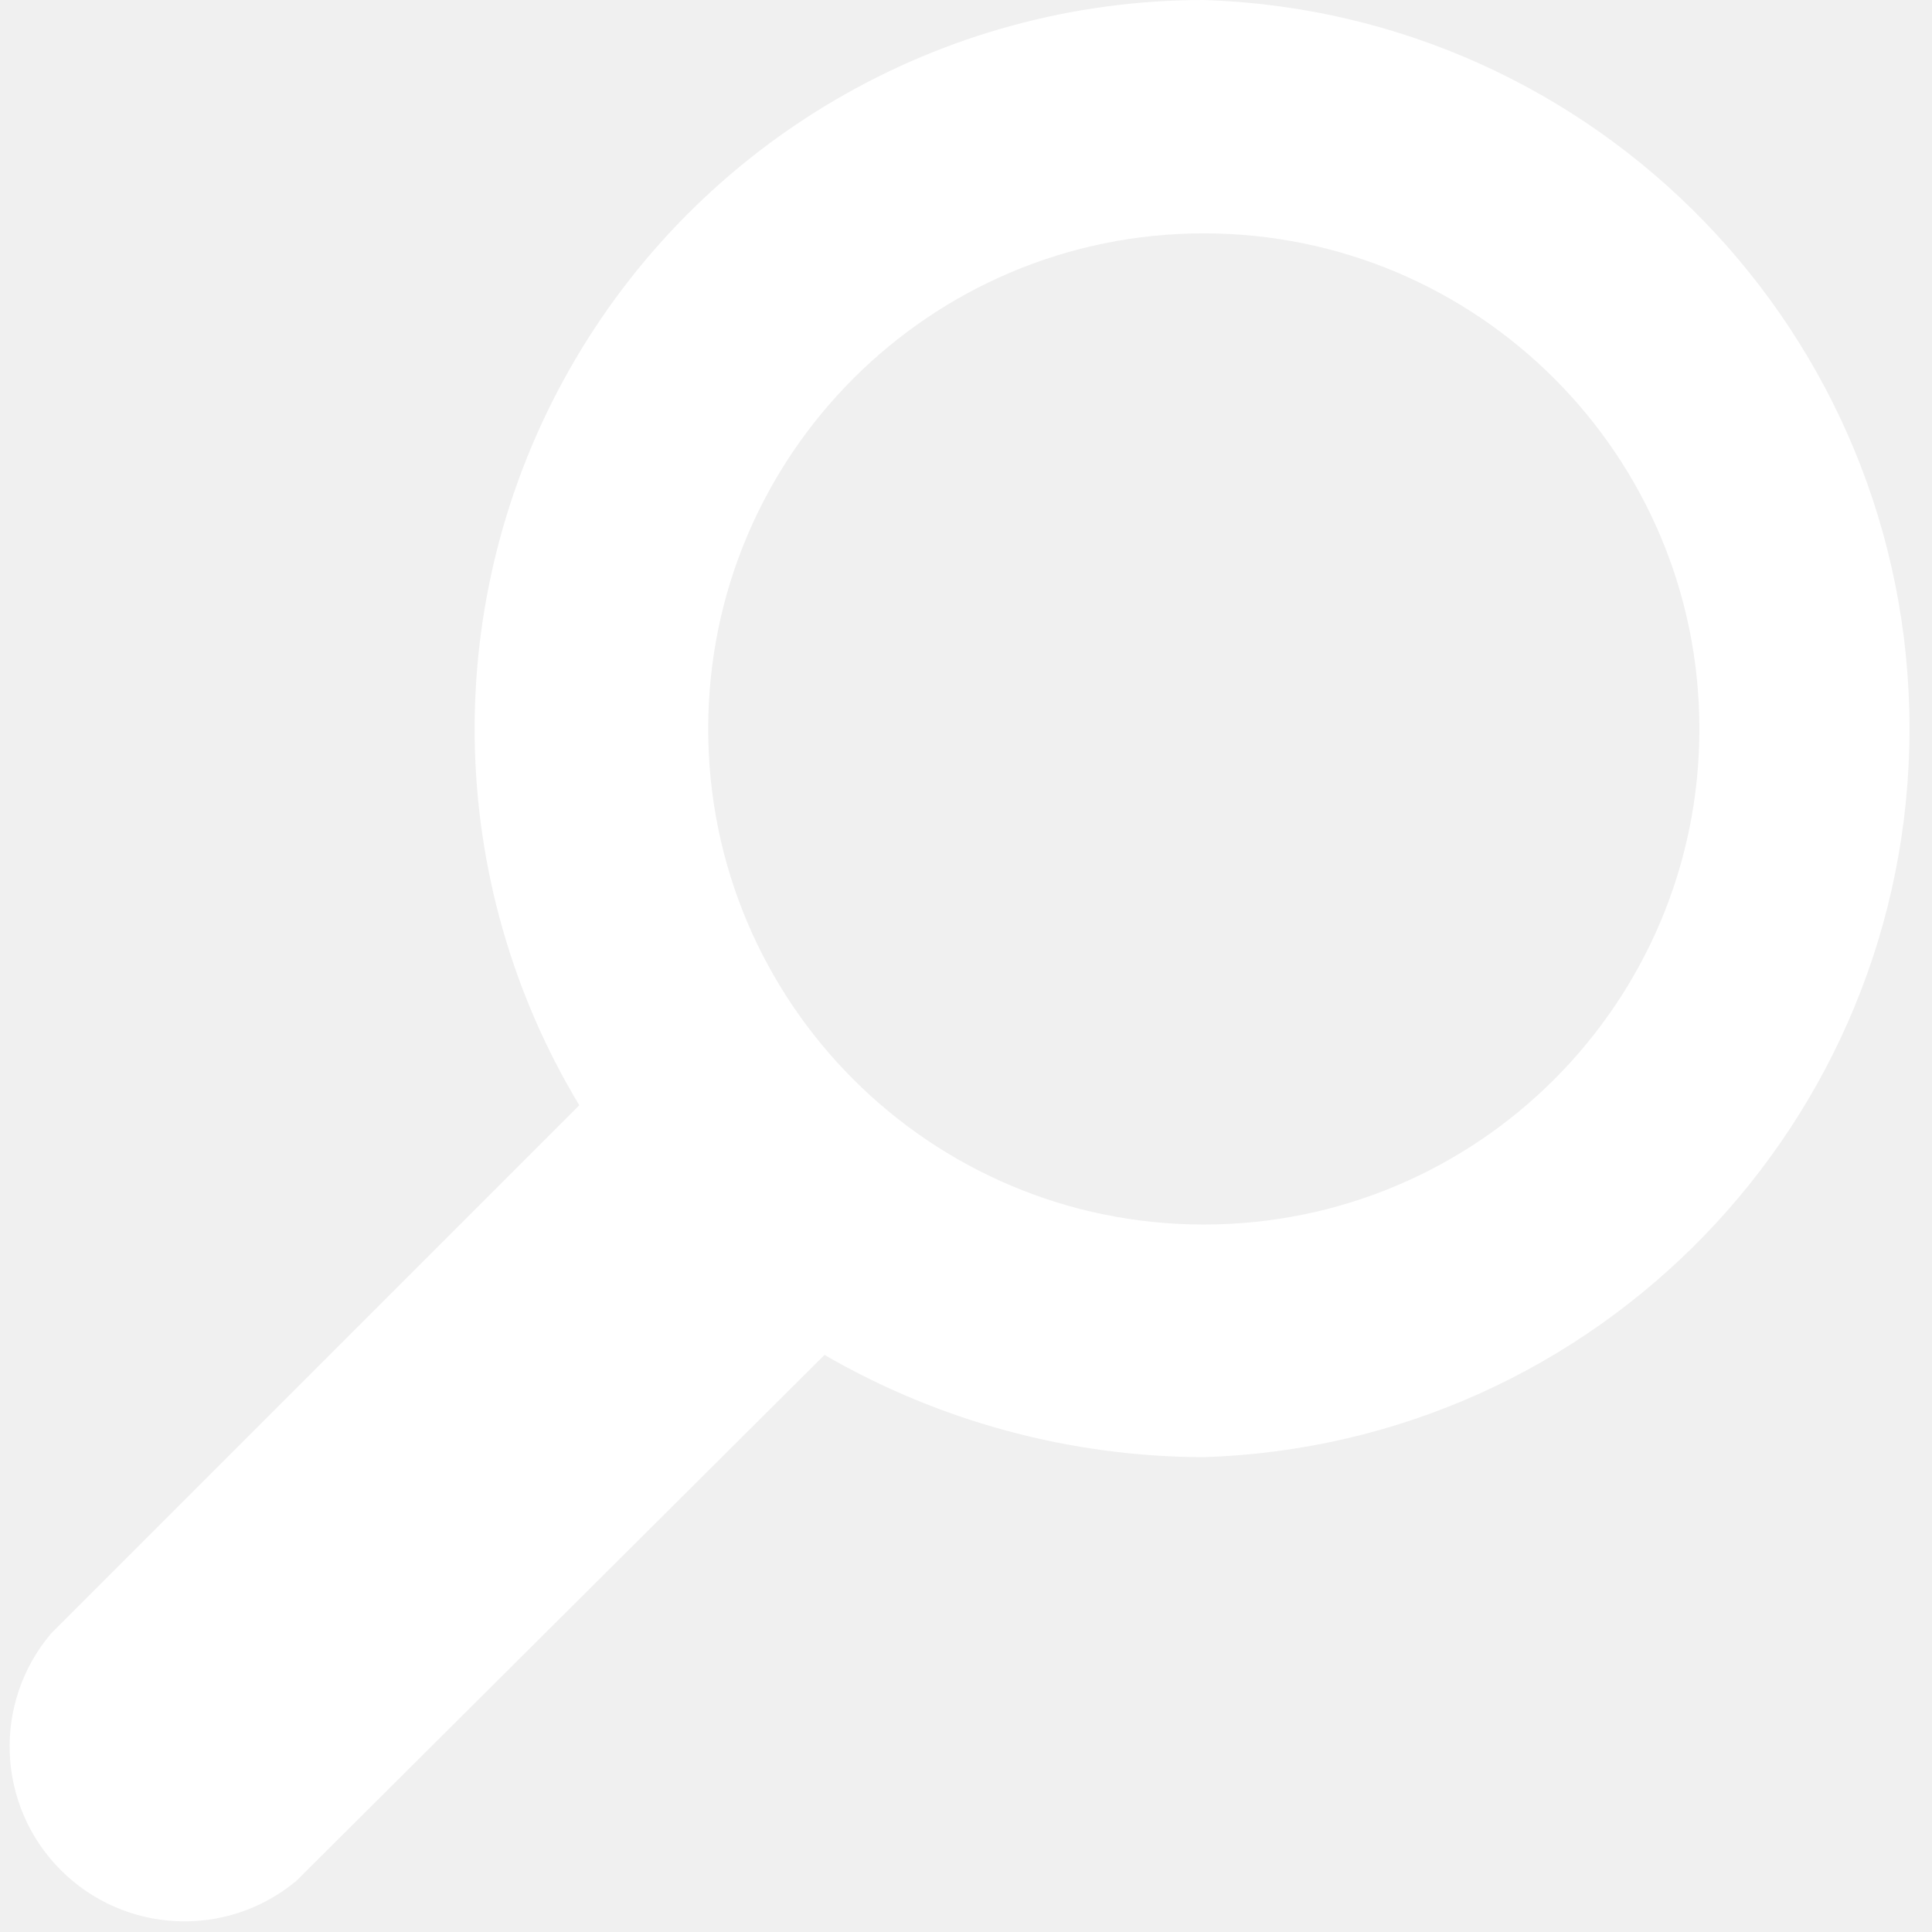
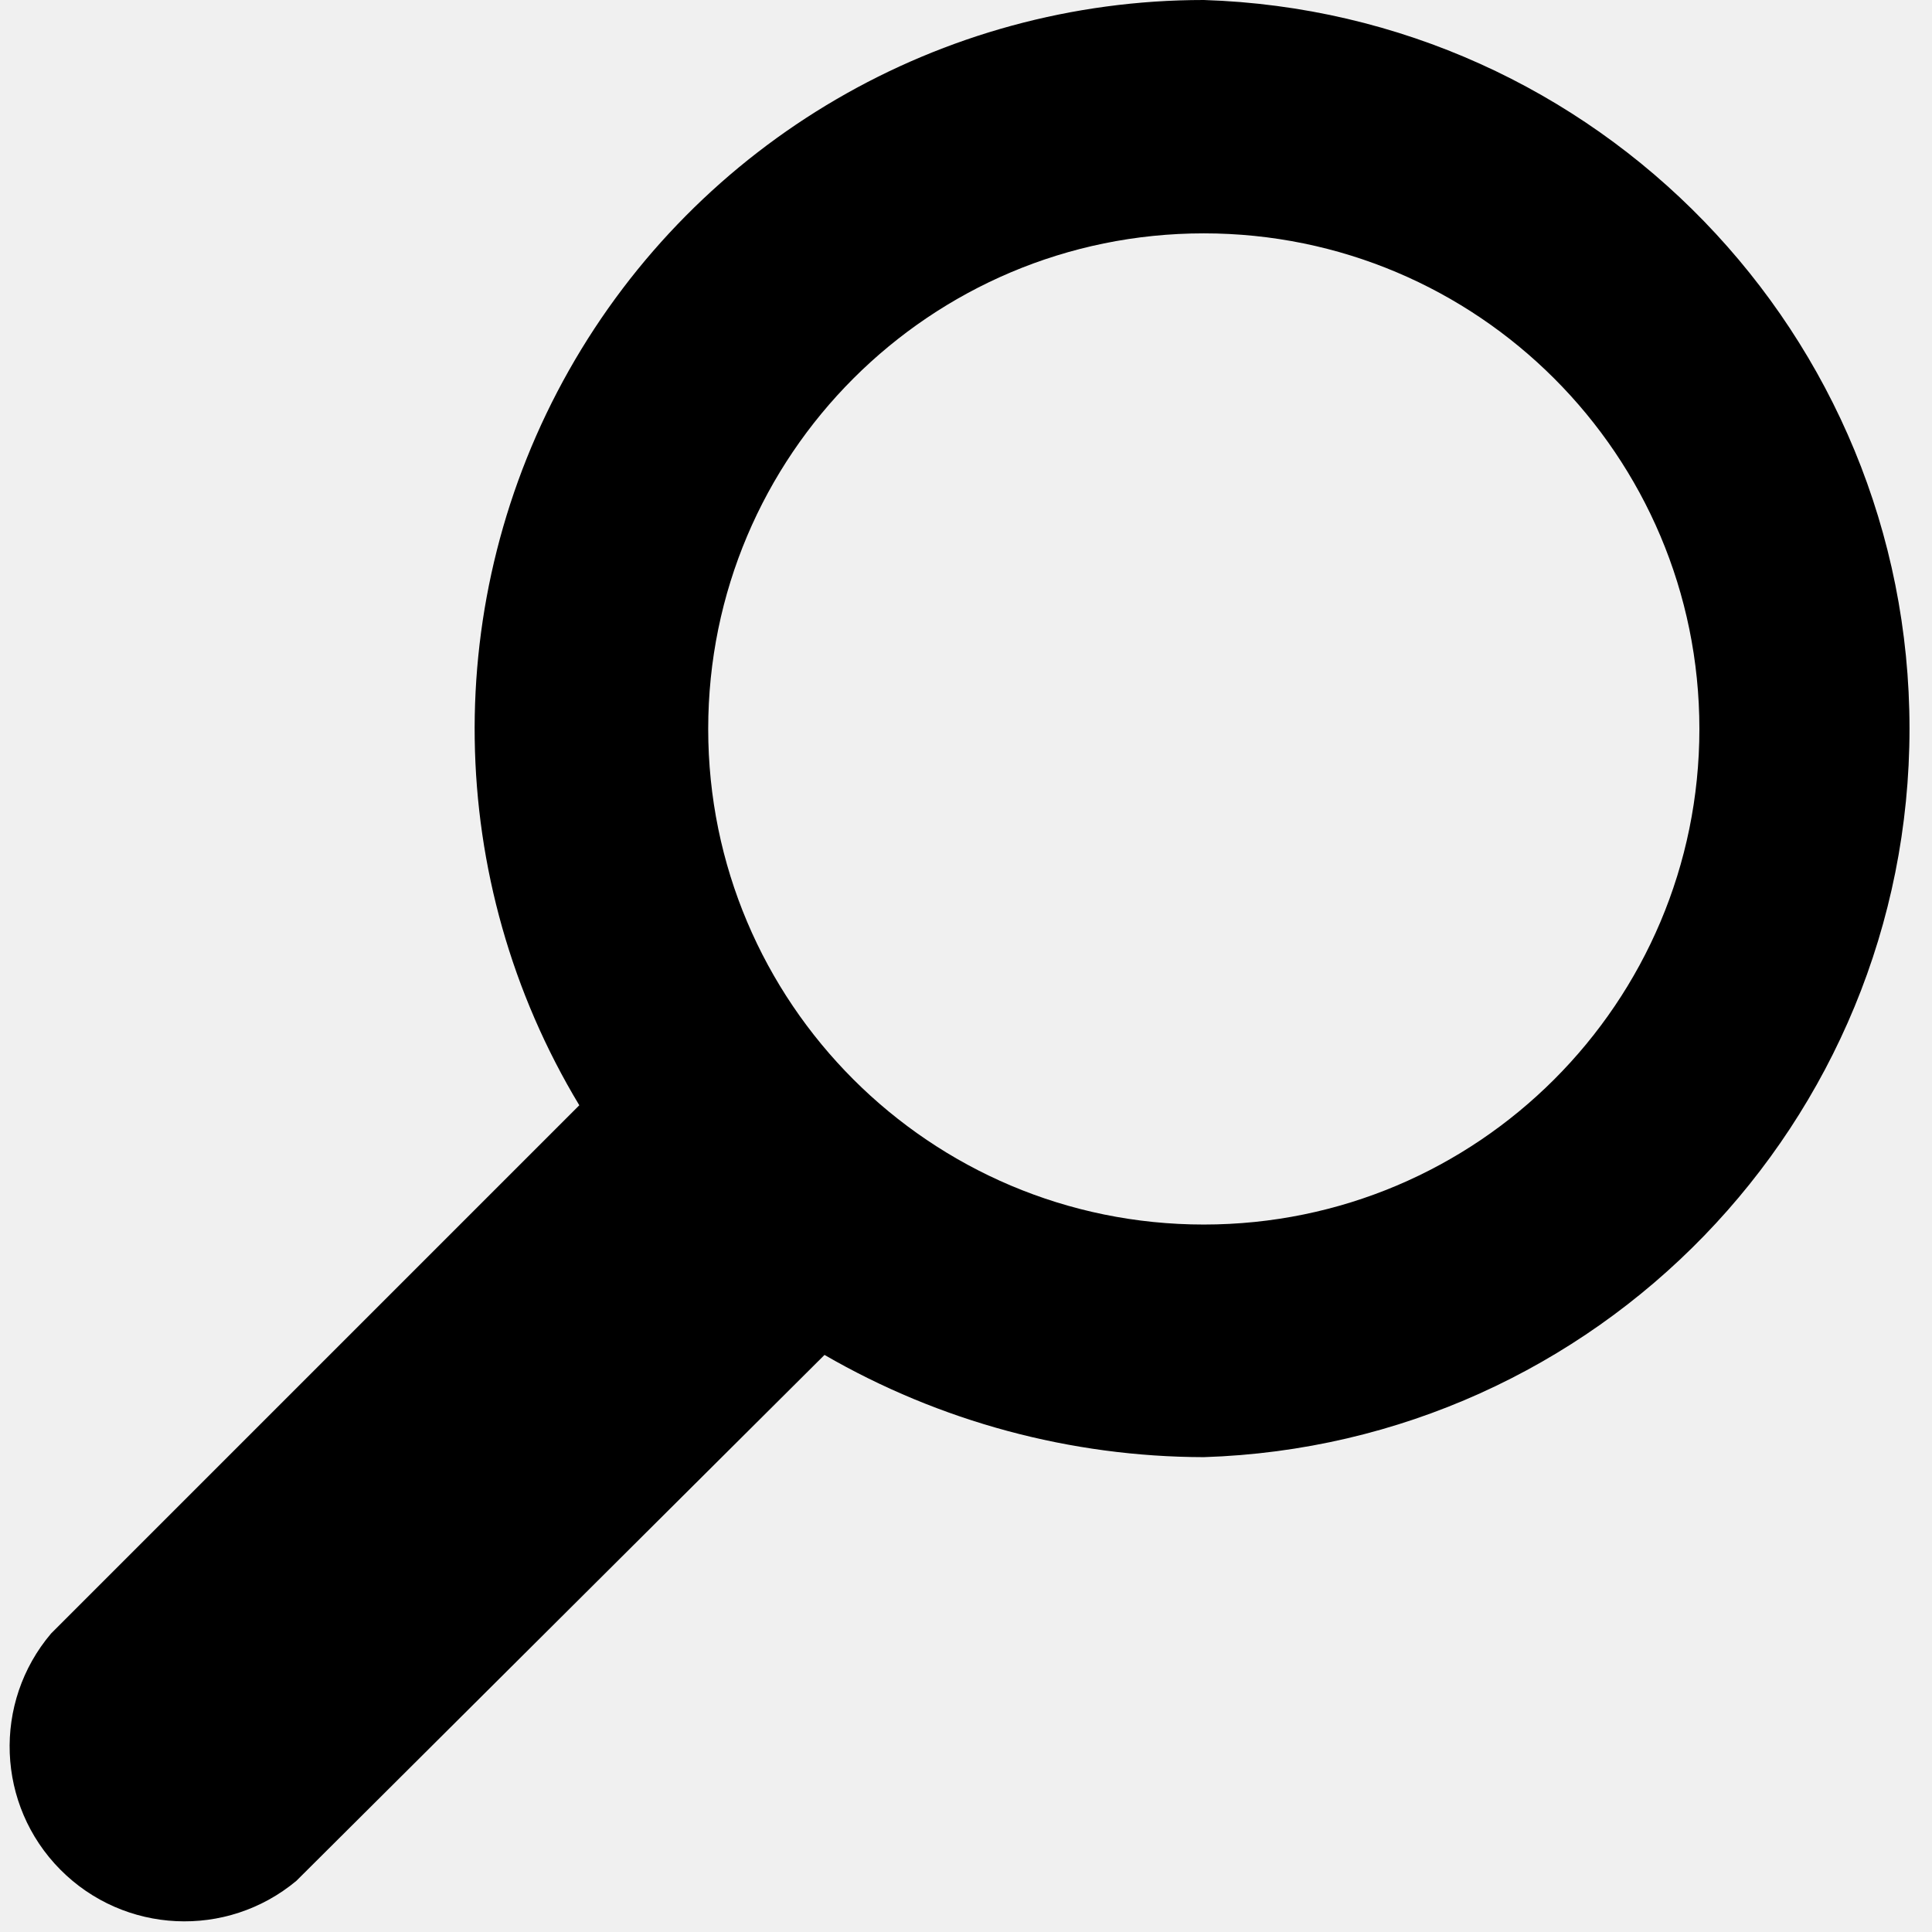
<svg xmlns="http://www.w3.org/2000/svg" viewBox="0 0 26.08 26.08">
-   <defs>
-     <style>
-       .a {
-         fill: #fff;
-       }
-     </style>
-   </defs>
-   <path class="a" d="M16.25,0a9.84,9.84,0,0,1,0,19.67,10.27,10.27,0,0,1-5.12-1.38L4,25.39A2.36,2.36,0,0,1,.69,22.05l7.13-7.13A9.84,9.84,0,0,1,16.25,0Zm0,3.15a6.69,6.69,0,1,0,6.69,6.69A6.69,6.69,0,0,0,16.25,3.15Z" />
+   <path class="icon-fill" d="M16.25,0a9.84,9.84,0,0,1,0,19.67,10.27,10.27,0,0,1-5.12-1.38L4,25.39A2.36,2.36,0,0,1,.69,22.05l7.13-7.13A9.84,9.84,0,0,1,16.25,0Zm0,3.15a6.69,6.69,0,1,0,6.69,6.69A6.69,6.69,0,0,0,16.25,3.15Z" />
</svg>
